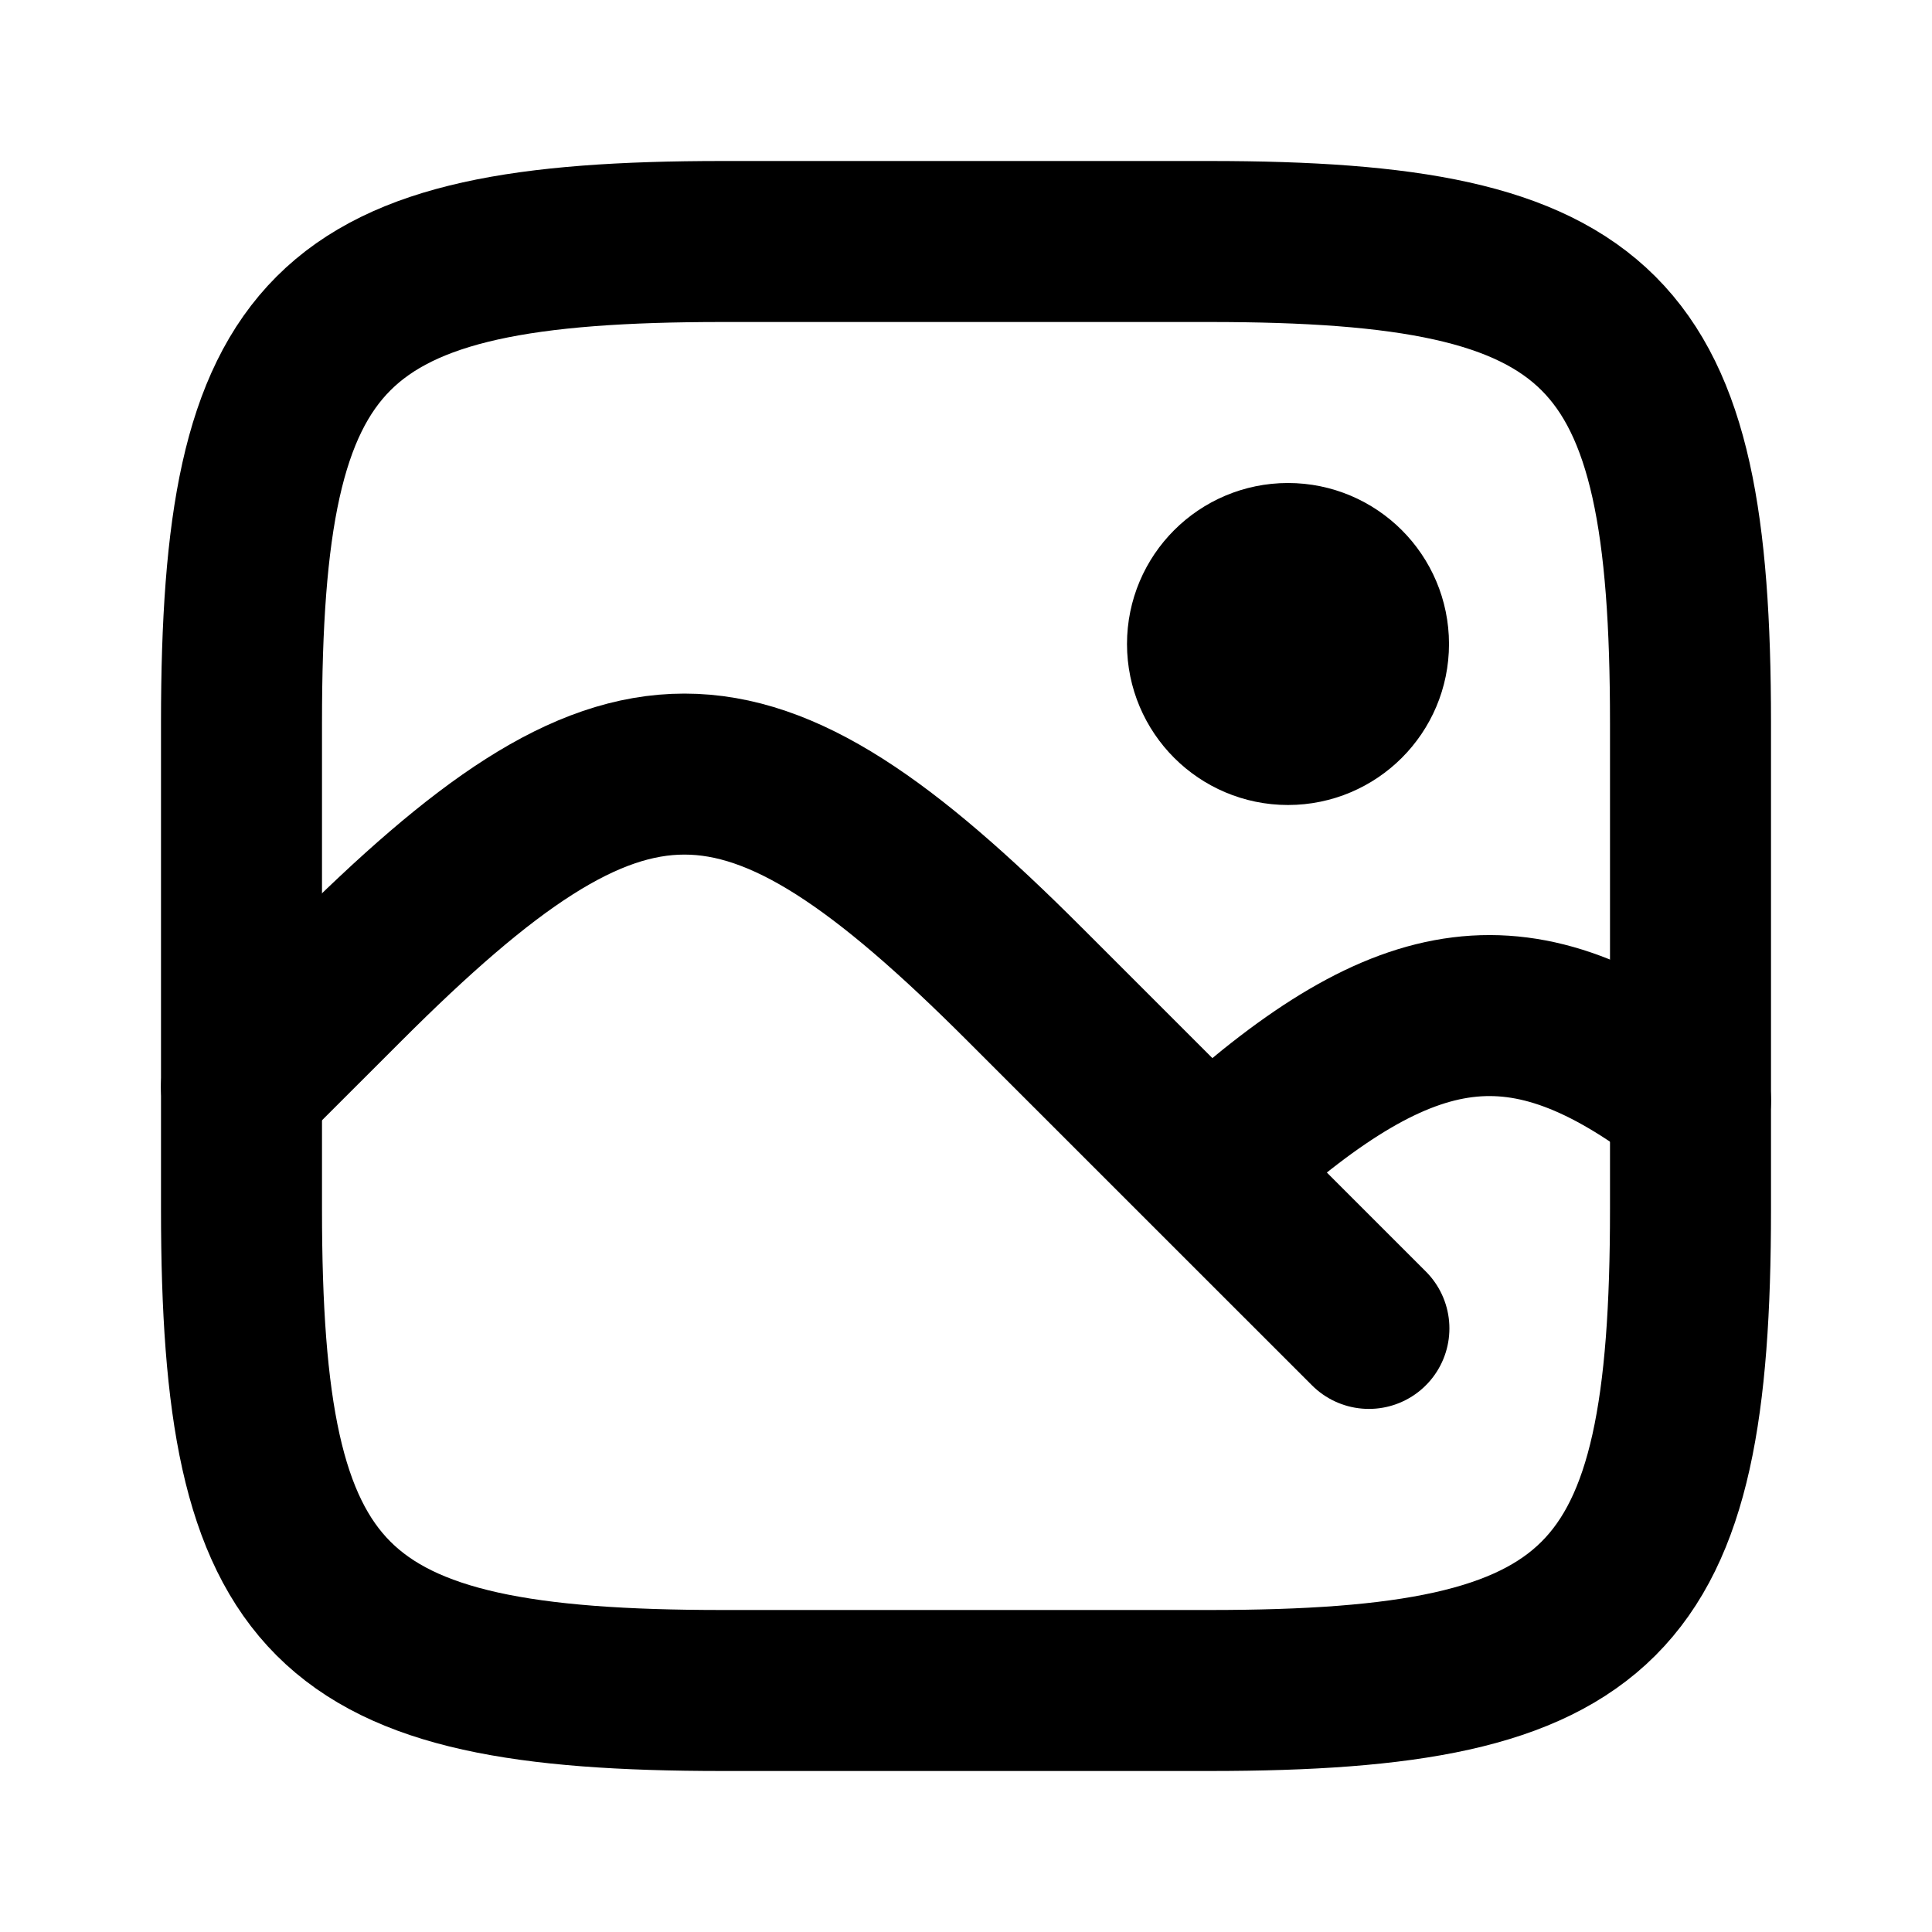
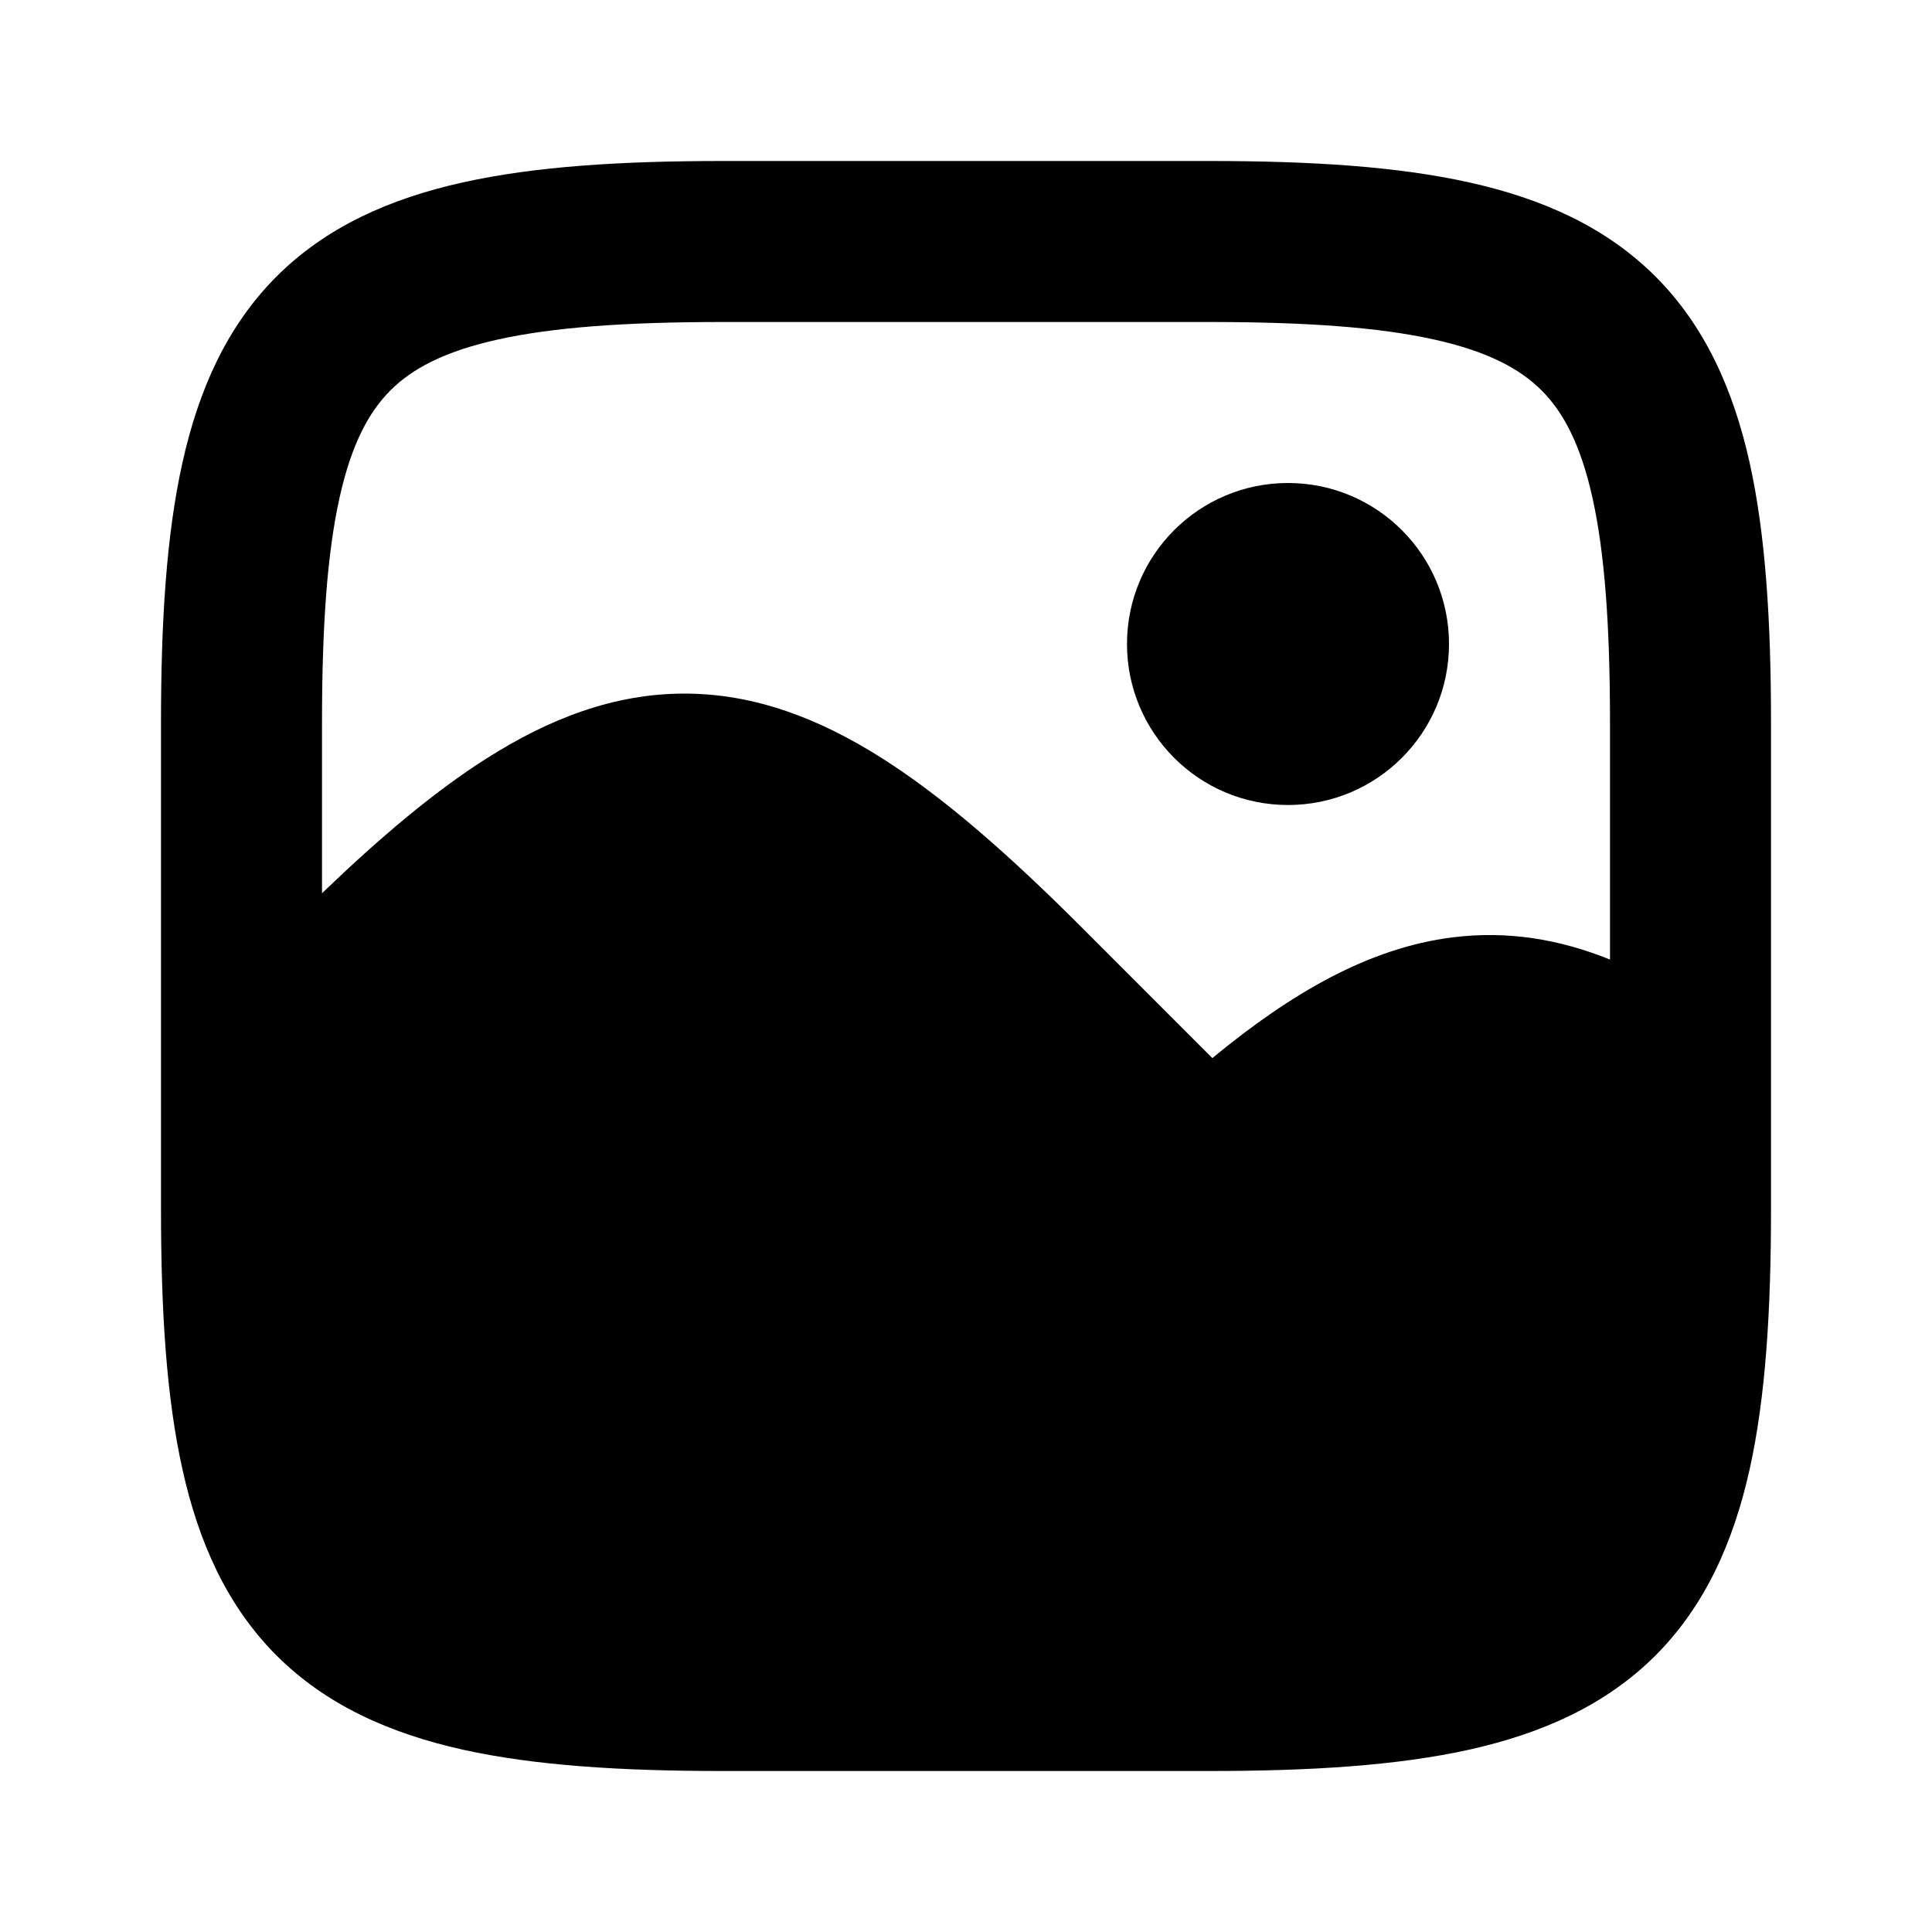
- <svg xmlns="http://www.w3.org/2000/svg" viewBox="0 0 24 24" stroke="currentColor" fill="none" stroke-width="2" stroke-linecap="round" stroke-linejoin="round" color="currentColor">
-   <path d="M3 8.976C3 4.055 4.055 3 8.976 3H15.024C19.945 3 21 4.055 21 8.976V15.024C21 19.945 19.945 21 15.024 21H8.976C4.055 21 3 19.945 3 15.024V8.976Z" />
-   <path d="M17.005 16.502L12.728 12.226C9.248 8.746 7.756 8.746 4.277 12.226L3 13.502" />
-   <path d="M21 13.67C18.907 12.067 17.478 12.292 15.198 14.346" />
-   <path d="M17 8C17 8.552 16.552 9 16 9C15.448 9 15 8.552 15 8C15 7.448 15.448 7 16 7C16.552 7 17 7.448 17 8Z" />
+ <svg xmlns="http://www.w3.org/2000/svg" viewBox="0 0 24 24" fill="currentColor" stroke="none" fill-rule="evenodd" clip-rule="evenodd" stroke-width="2" color="currentColor">
+   <path d="M22 13.648V8.976C22 7.723 21.934 6.648 21.735 5.749C21.532 4.839 21.18 4.051 20.565 3.435C19.949 2.82 19.161 2.468 18.251 2.266C17.352 2.066 16.277 2 15.024 2H8.976C7.723 2 6.648 2.066 5.749 2.266C4.839 2.468 4.051 2.82 3.435 3.435C2.82 4.051 2.468 4.839 2.266 5.749C2.066 6.648 2 7.723 2 8.976V15.024C2 16.277 2.066 17.352 2.266 18.251C2.468 19.161 2.82 19.949 3.435 20.565C4.051 21.18 4.839 21.532 5.749 21.735C6.648 21.934 7.723 22 8.976 22H15.024C16.277 22 17.352 21.934 18.251 21.735C19.161 21.532 19.949 21.18 20.565 20.565C21.18 19.949 21.532 19.161 21.735 18.251C21.934 17.352 22 16.277 22 15.024V13.694C22 13.679 22 13.663 22 13.648ZM4.218 6.183C4.066 6.866 4 7.769 4 8.976V11.096C4.72 10.404 5.39 9.837 6.039 9.425C6.825 8.924 7.632 8.616 8.502 8.616C9.372 8.616 10.179 8.924 10.966 9.425C11.742 9.919 12.549 10.632 13.435 11.518L15.06 13.144C16.044 12.333 17.008 11.774 18.046 11.644C18.729 11.559 19.374 11.667 20 11.92V8.976C20 7.769 19.934 6.866 19.782 6.183C19.633 5.511 19.414 5.113 19.15 4.85C18.887 4.586 18.489 4.367 17.817 4.218C17.134 4.066 16.232 4 15.024 4H8.976C7.769 4 6.866 4.066 6.183 4.218C5.511 4.367 5.113 4.586 4.85 4.85C4.586 5.113 4.367 5.511 4.218 6.183Z" />
+   <path d="M14 8C14 6.895 14.895 6 16 6C17.105 6 18 6.895 18 8C18 9.105 17.105 10 16 10C14.895 10 14 9.105 14 8Z" />
</svg>
